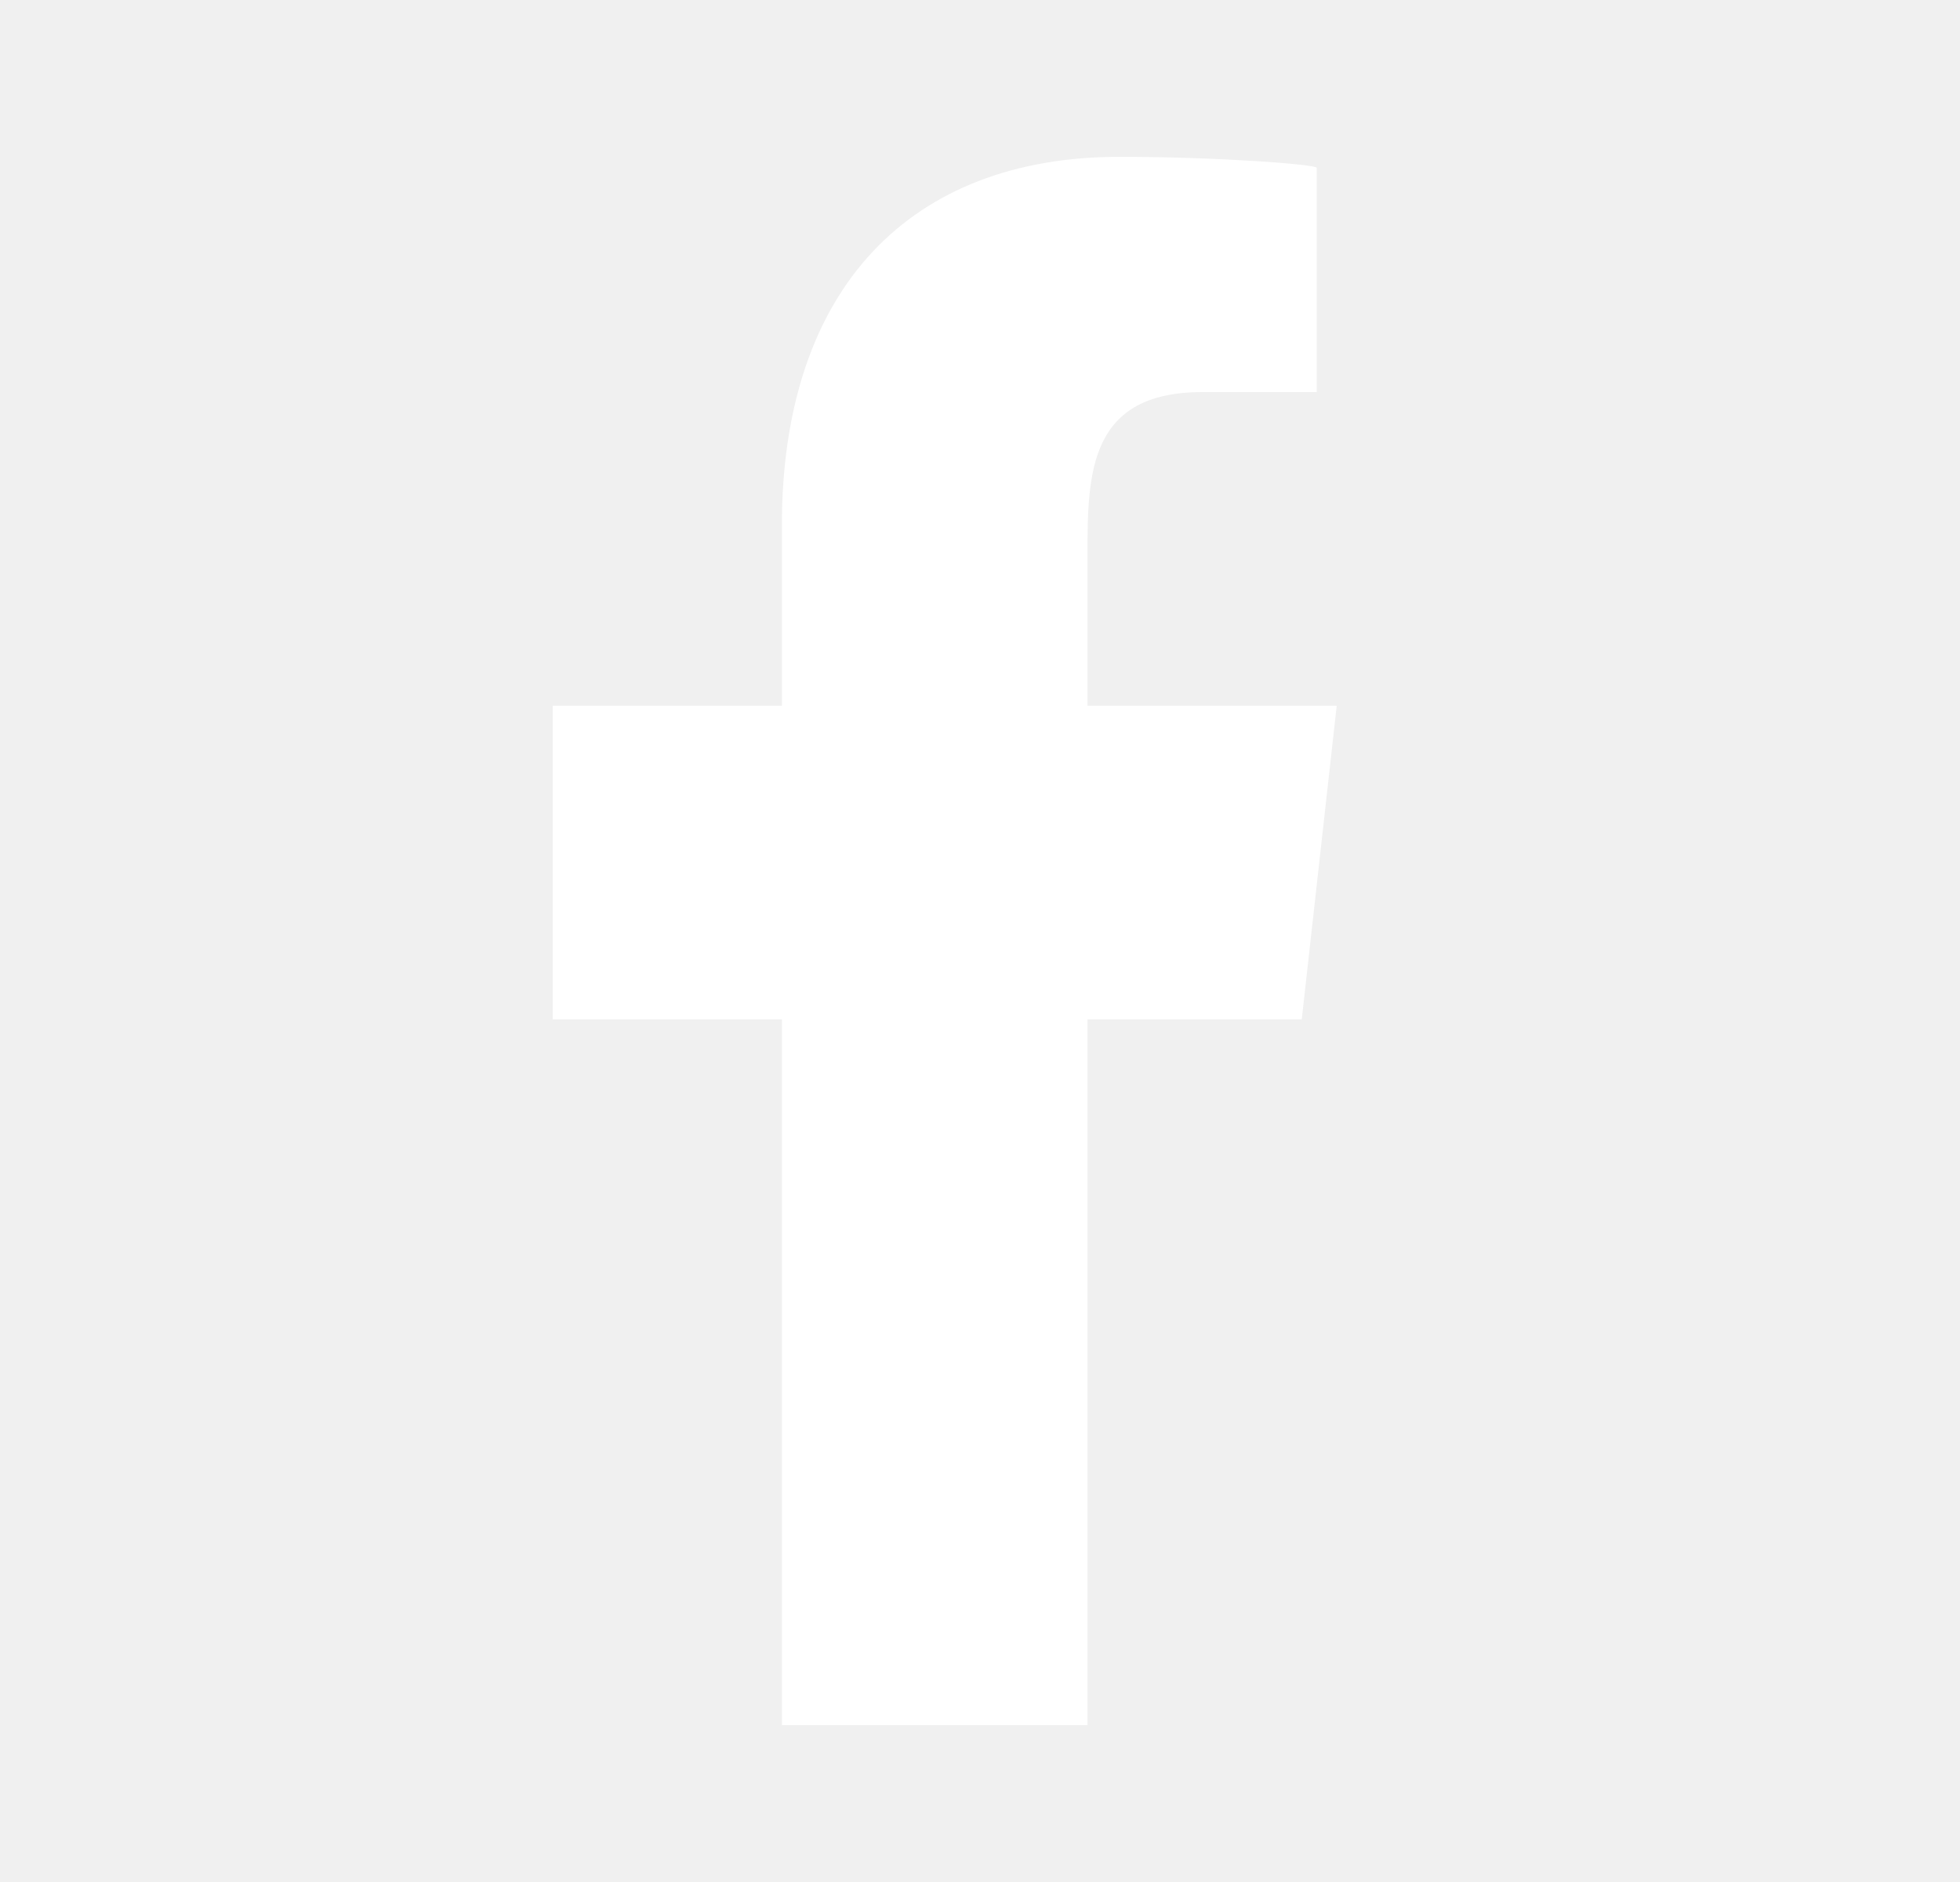
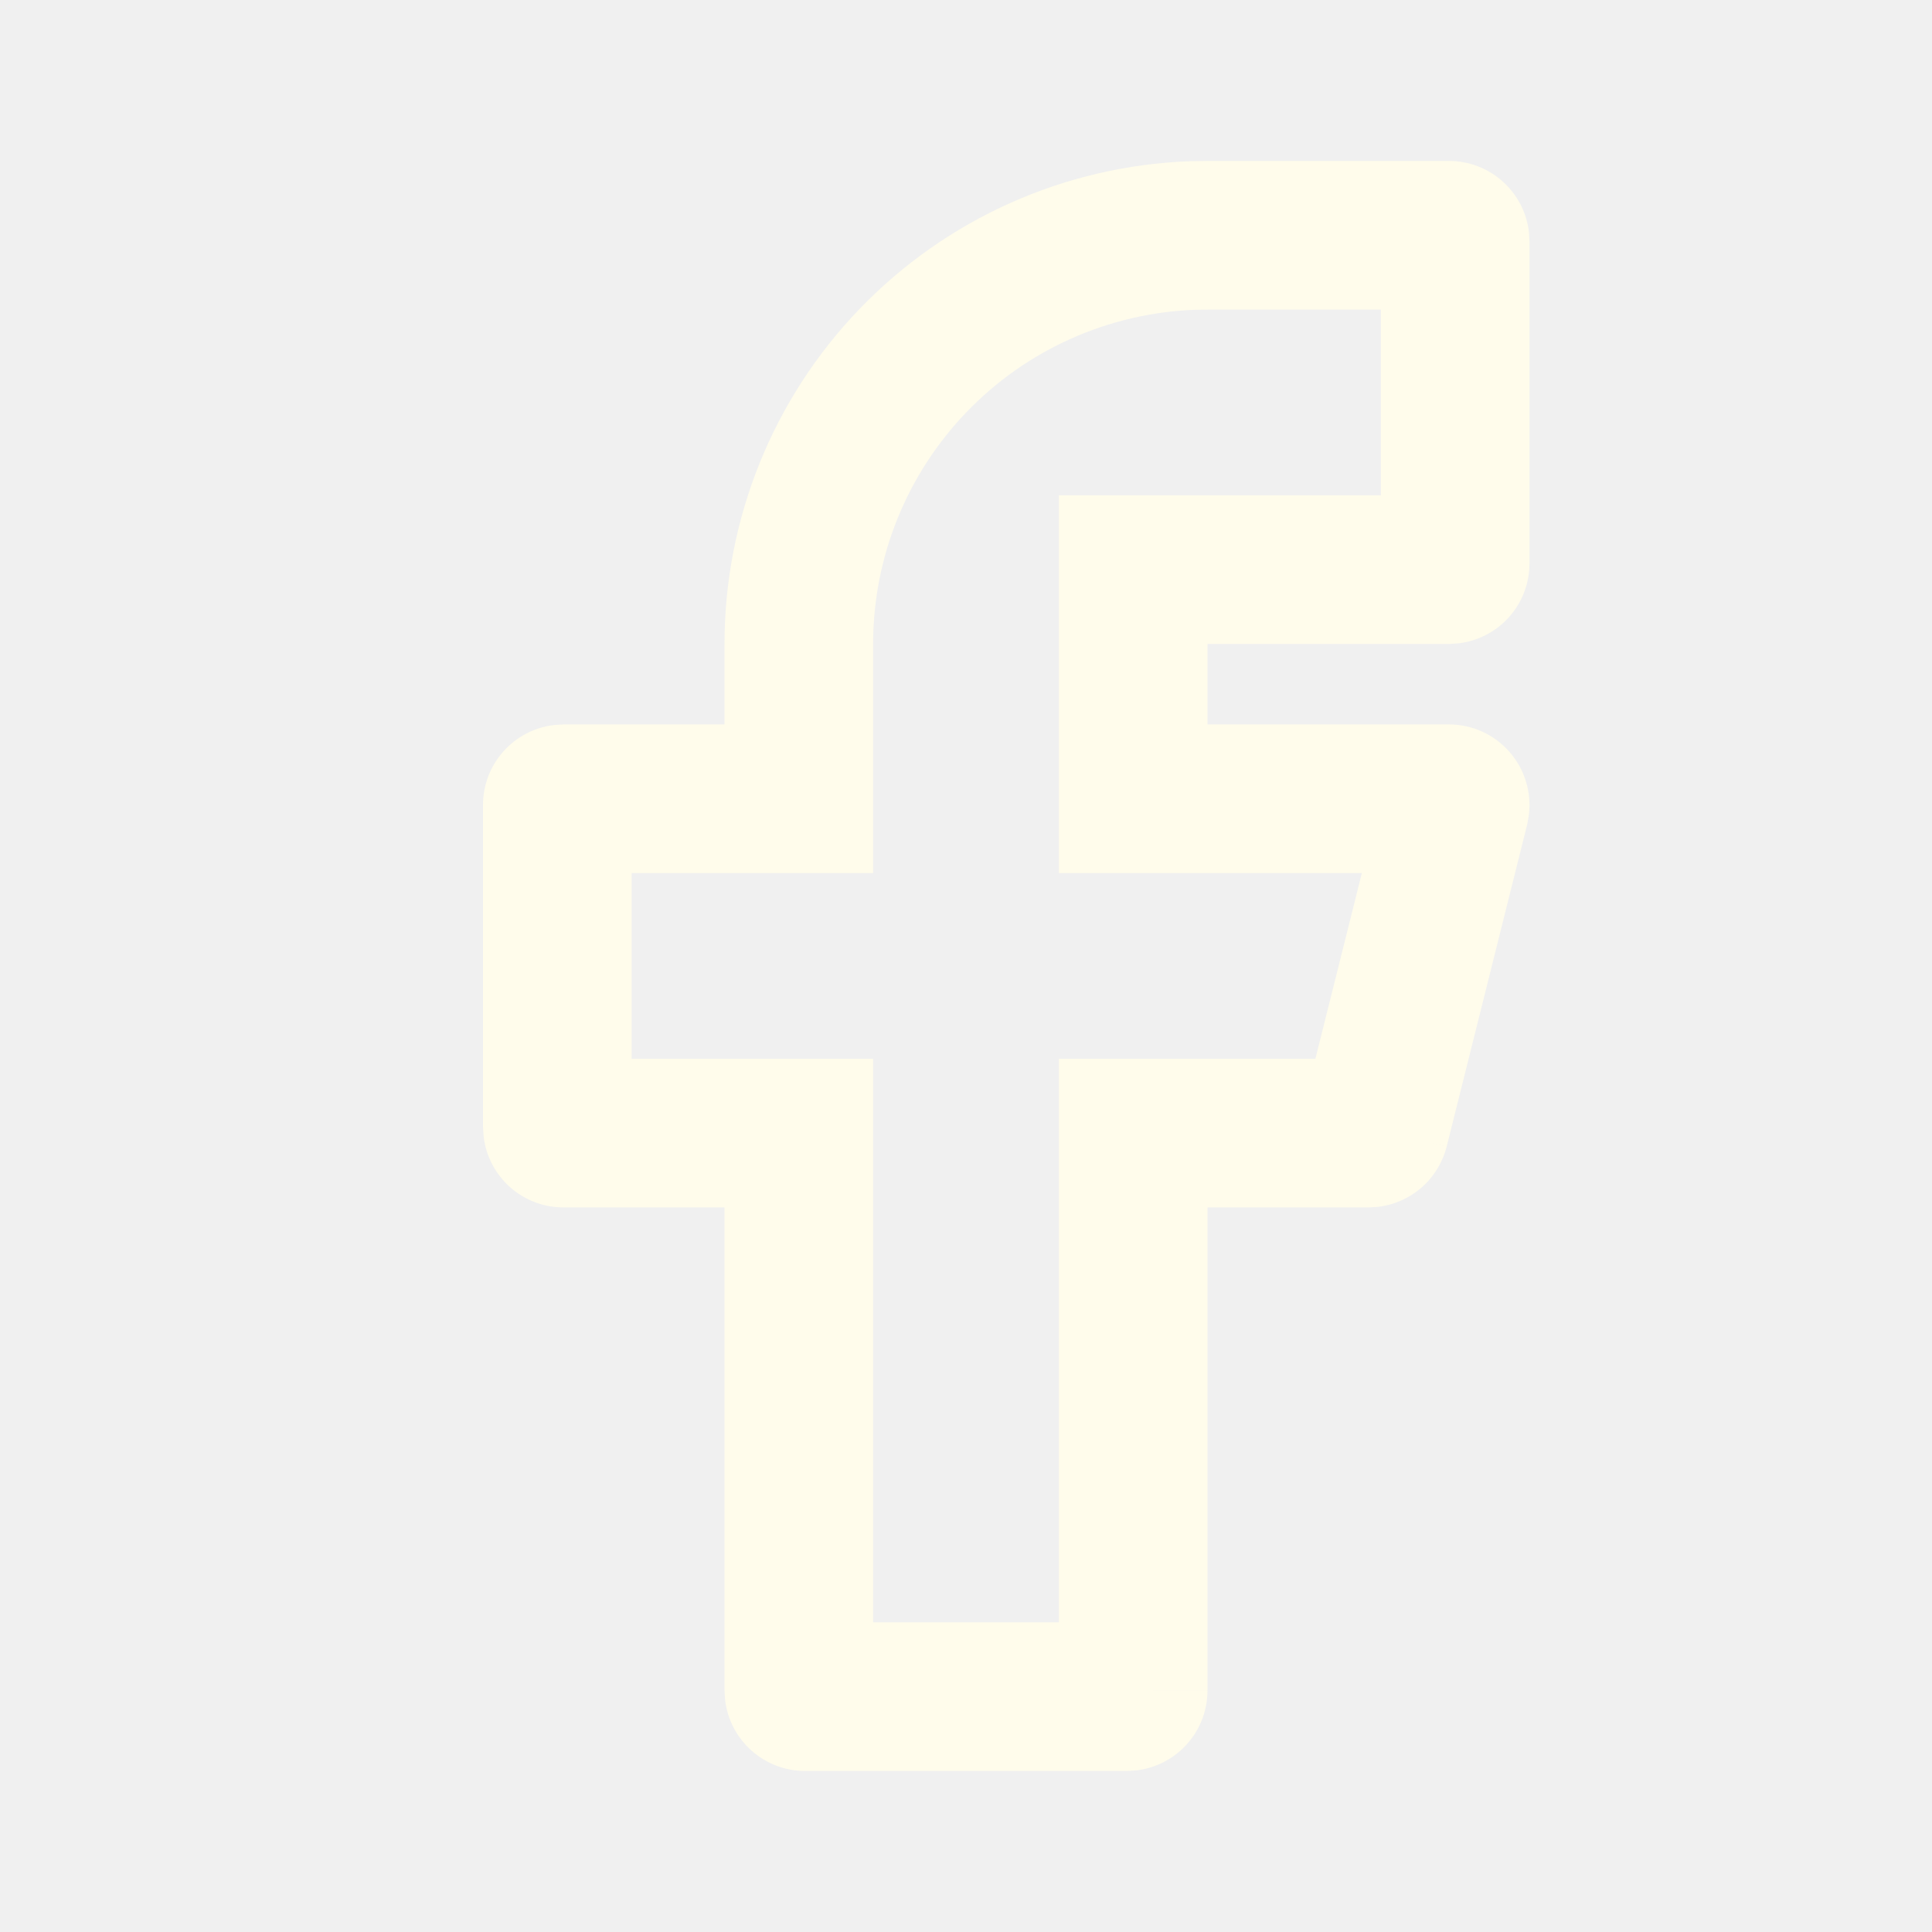
- <svg xmlns="http://www.w3.org/2000/svg" width="25" height="24" viewBox="0 0 25 24" fill="none">
-   <path fill-rule="evenodd" clip-rule="evenodd" d="M13.871 22V13H16.604L17.05 9H13.871V7.052C13.871 6.022 13.898 5 15.337 5H16.795V2.14C16.795 2.097 15.543 2 14.276 2C11.63 2 9.973 3.657 9.973 6.7V9H7.05V13H9.973V22H13.871H13.871Z" fill="white" />
+ <svg xmlns="http://www.w3.org/2000/svg" width="26" height="26" viewBox="0 0 26 26" fill="none">
+   <g clip-path="url(#clip0_4541_18682)">
+     <mask id="path-1-inside-1_4541_18682" fill="white">
+       <path d="M19.5 2.166C19.765 2.166 20.021 2.263 20.22 2.44C20.418 2.616 20.545 2.859 20.576 3.123L20.583 3.249V7.583C20.583 7.848 20.486 8.104 20.31 8.302C20.133 8.501 19.89 8.627 19.627 8.658L19.5 8.666H16.25V9.749H19.5C19.654 9.749 19.807 9.782 19.947 9.846C20.087 9.91 20.213 10.003 20.314 10.119C20.416 10.235 20.492 10.371 20.536 10.519C20.581 10.666 20.594 10.822 20.574 10.975L20.552 11.096L19.469 15.429C19.415 15.643 19.297 15.836 19.131 15.981C18.965 16.126 18.758 16.217 18.539 16.242L18.417 16.249H16.25V22.749C16.25 23.015 16.152 23.271 15.976 23.469C15.8 23.667 15.557 23.794 15.293 23.825L15.167 23.833H10.833C10.568 23.833 10.312 23.735 10.114 23.559C9.915 23.383 9.789 23.14 9.758 22.876L9.75 22.749V16.249H7.583C7.318 16.249 7.062 16.152 6.864 15.976C6.665 15.799 6.539 15.556 6.508 15.293L6.5 15.166V10.833C6.5 10.567 6.597 10.311 6.774 10.113C6.95 9.915 7.193 9.788 7.457 9.757L7.583 9.749H9.75V8.666C9.75 6.984 10.402 5.368 11.568 4.157C12.735 2.945 14.326 2.233 16.006 2.17L16.25 2.166H19.5Z" />
+     </mask>
+     <path d="M19.5 2.166L19.5 0.166H19.5V2.166ZM20.576 3.123L22.572 3.003L22.569 2.946L22.562 2.889L20.576 3.123ZM20.583 3.249H22.583V3.19L22.58 3.13L20.583 3.249ZM20.583 7.583L22.583 7.583V7.583H20.583ZM19.627 8.658L19.746 10.655L19.804 10.651L19.861 10.645L19.627 8.658ZM19.5 8.666V10.666H19.56L19.619 10.662L19.5 8.666ZM16.25 8.666V6.666H14.25V8.666H16.25ZM16.25 9.749H14.25V11.749H16.25V9.749ZM19.5 9.749L19.501 7.749H19.5V9.749ZM20.574 10.975L22.542 11.326L22.55 11.281L22.556 11.237L20.574 10.975ZM20.552 11.096L22.492 11.581L22.509 11.515L22.521 11.447L20.552 11.096ZM19.469 15.429L21.408 15.917L21.409 15.914L19.469 15.429ZM18.539 16.242L18.663 18.238L18.713 18.235L18.763 18.229L18.539 16.242ZM18.417 16.249V18.249H18.479L18.54 18.245L18.417 16.249ZM16.25 16.249V14.249H14.25V16.249H16.25ZM16.25 22.749L18.25 22.75V22.749H16.25ZM15.293 23.825L15.413 25.822L15.47 25.818L15.527 25.811L15.293 23.825ZM15.167 23.833V25.833H15.226L15.286 25.829L15.167 23.833ZM10.833 23.833L10.833 25.833H10.833V23.833ZM9.758 22.876L7.761 22.995L7.765 23.053L7.771 23.11L9.758 22.876ZM9.75 22.749H7.75V22.809L7.754 22.869L9.75 22.749ZM9.75 16.249H11.75V14.249H9.75V16.249ZM7.583 16.249L7.583 18.249H7.583V16.249ZM6.508 15.293L4.511 15.412L4.515 15.47L4.521 15.527L6.508 15.293ZM6.5 15.166H4.5V15.226L4.504 15.286L6.5 15.166ZM6.5 10.833L4.5 10.832V10.833H6.5ZM7.457 9.757L7.337 7.761L7.28 7.764L7.223 7.771L7.457 9.757ZM7.583 9.749V7.749H7.524L7.464 7.753L7.583 9.749ZM9.75 9.749V11.749H11.75V9.749H9.75ZM9.75 8.666H11.75V8.666L9.75 8.666ZM16.006 2.17L15.971 0.171L15.951 0.171L15.931 0.172L16.006 2.17ZM16.25 2.166V0.166H16.232L16.215 0.166L16.25 2.166ZM19.5 4.166C19.275 4.166 19.058 4.084 18.891 3.934L21.549 0.945C20.984 0.443 20.256 0.166 19.5 0.166L19.5 4.166ZM18.891 3.934C18.723 3.785 18.616 3.58 18.59 3.357L22.562 2.889C22.474 2.139 22.113 1.447 21.549 0.945L18.891 3.934ZM18.579 3.242L18.587 3.369L22.58 3.13L22.572 3.003L18.579 3.242ZM18.583 3.249V7.583H22.583V3.249H18.583ZM18.583 7.582C18.583 7.358 18.666 7.141 18.815 6.973L21.804 9.631C22.306 9.067 22.583 8.338 22.583 7.583L18.583 7.582ZM18.815 6.973C18.964 6.806 19.17 6.698 19.393 6.672L19.861 10.645C20.611 10.556 21.302 10.196 21.804 9.631L18.815 6.973ZM19.507 6.662L19.381 6.67L19.619 10.662L19.746 10.655L19.507 6.662ZM19.5 6.666H16.25V10.666H19.5V6.666ZM14.25 8.666V9.749H18.25V8.666H14.25ZM16.25 11.749H19.5V7.749H16.25V11.749ZM19.499 11.749C19.369 11.749 19.24 11.721 19.121 11.668L20.773 8.025C20.373 7.843 19.94 7.75 19.501 7.749L19.499 11.749ZM19.121 11.668C19.002 11.614 18.896 11.535 18.81 11.437L21.819 8.801C21.529 8.471 21.173 8.206 20.773 8.025L19.121 11.668ZM18.81 11.437C18.724 11.339 18.66 11.223 18.622 11.098L22.451 9.939C22.323 9.519 22.108 9.131 21.819 8.801L18.81 11.437ZM18.622 11.098C18.584 10.973 18.574 10.842 18.591 10.713L22.556 11.237C22.614 10.802 22.578 10.359 22.451 9.939L18.622 11.098ZM18.605 10.623L18.583 10.744L22.521 11.447L22.542 11.326L18.605 10.623ZM18.612 10.611L17.528 14.944L21.409 15.914L22.492 11.581L18.612 10.611ZM17.529 14.942C17.574 14.761 17.674 14.598 17.815 14.475L20.447 17.487C20.92 17.073 21.255 16.526 21.408 15.917L17.529 14.942ZM17.815 14.475C17.955 14.352 18.13 14.275 18.315 14.254L18.763 18.229C19.387 18.159 19.974 17.9 20.447 17.487L17.815 14.475ZM18.415 14.246L18.293 14.253L18.54 18.245L18.663 18.238L18.415 14.246ZM18.417 14.249H16.25V18.249H18.417V14.249ZM14.25 16.249V22.749H18.25V16.249H14.25ZM14.25 22.749C14.25 22.525 14.332 22.308 14.482 22.14L17.471 24.798C17.973 24.234 18.25 23.505 18.25 22.75L14.25 22.749ZM14.482 22.14C14.631 21.972 14.836 21.865 15.059 21.839L15.527 25.811C16.277 25.723 16.969 25.362 17.471 24.798L14.482 22.14ZM15.174 21.829L15.047 21.836L15.286 25.829L15.413 25.822L15.174 21.829ZM15.167 21.833H10.833V25.833H15.167V21.833ZM10.834 21.833C11.058 21.833 11.275 21.915 11.443 22.064L8.785 25.053C9.349 25.555 10.078 25.833 10.833 25.833L10.834 21.833ZM11.443 22.064C11.61 22.213 11.718 22.419 11.744 22.642L7.771 23.11C7.86 23.86 8.22 24.552 8.785 25.053L11.443 22.064ZM11.754 22.757L11.746 22.63L7.754 22.869L7.761 22.995L11.754 22.757ZM11.75 22.749V16.249H7.75V22.749H11.75ZM9.75 14.249H7.583V18.249H9.75V14.249ZM7.584 14.249C7.808 14.249 8.025 14.332 8.193 14.481L5.535 17.47C6.099 17.972 6.828 18.249 7.583 18.249L7.584 14.249ZM8.193 14.481C8.36 14.63 8.468 14.836 8.494 15.059L4.521 15.527C4.61 16.277 4.97 16.968 5.535 17.47L8.193 14.481ZM8.504 15.173L8.496 15.047L4.504 15.286L4.511 15.412L8.504 15.173ZM8.5 15.166V10.833H4.5V15.166H8.5ZM8.5 10.833C8.5 11.057 8.418 11.274 8.268 11.442L5.279 8.784C4.777 9.348 4.5 10.077 4.5 10.832L8.5 10.833ZM8.268 11.442C8.119 11.61 7.914 11.717 7.691 11.743L7.223 7.771C6.473 7.859 5.781 8.22 5.279 8.784L8.268 11.442ZM7.576 11.753L7.703 11.746L7.464 7.753L7.337 7.761L7.576 11.753ZM7.583 11.749H9.75V7.749H7.583V11.749ZM11.75 9.749V8.666H7.75V9.749H11.75ZM11.75 8.666C11.75 7.502 12.201 6.383 13.009 5.544L10.128 2.769C8.602 4.353 7.75 6.467 7.75 8.666L11.75 8.666ZM13.009 5.544C13.816 4.705 14.918 4.213 16.081 4.169L15.931 0.172C13.734 0.254 11.653 1.185 10.128 2.769L13.009 5.544ZM16.042 4.17L16.286 4.166L16.215 0.166L15.971 0.171L16.042 4.17ZM16.25 4.166H19.5V0.166H16.25V4.166Z" fill="#FFFCEB" mask="url(#path-1-inside-1_4541_18682)" />
+   </g>
+   <defs>
+     <clipPath id="clip0_4541_18682">
+       <rect width="26" height="26" fill="white" />
+     </clipPath>
+   </defs>
</svg>
